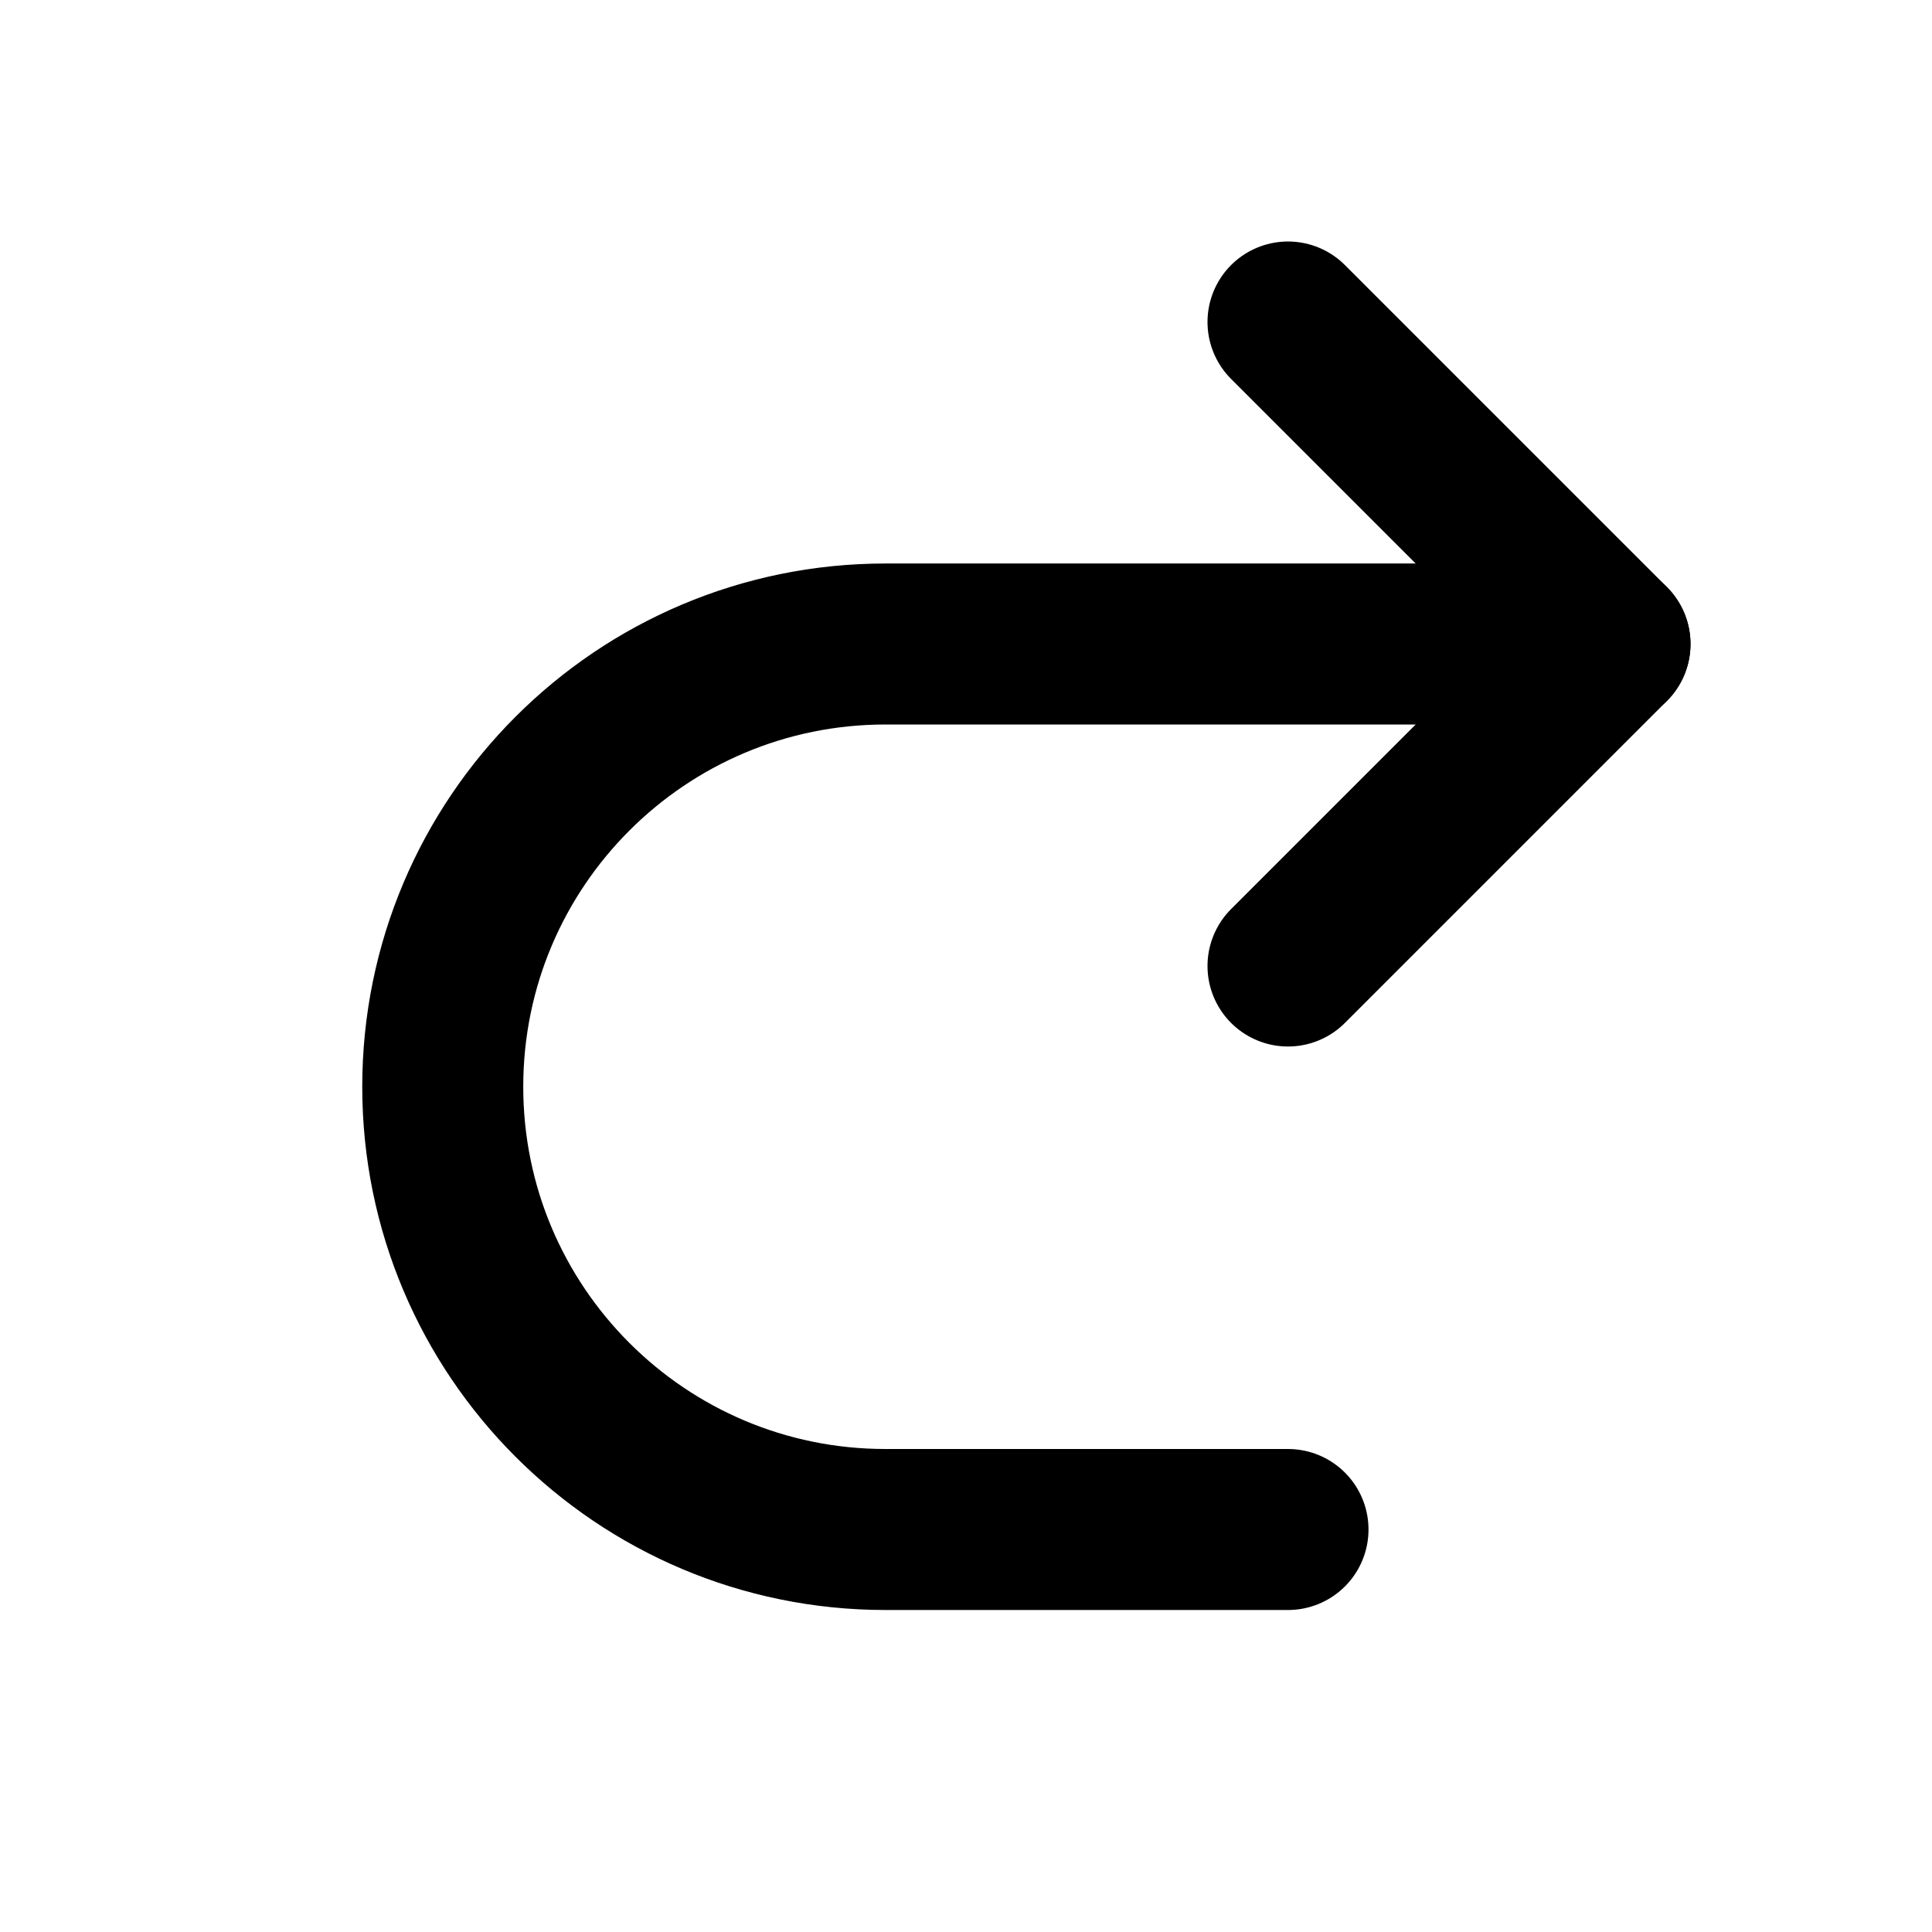
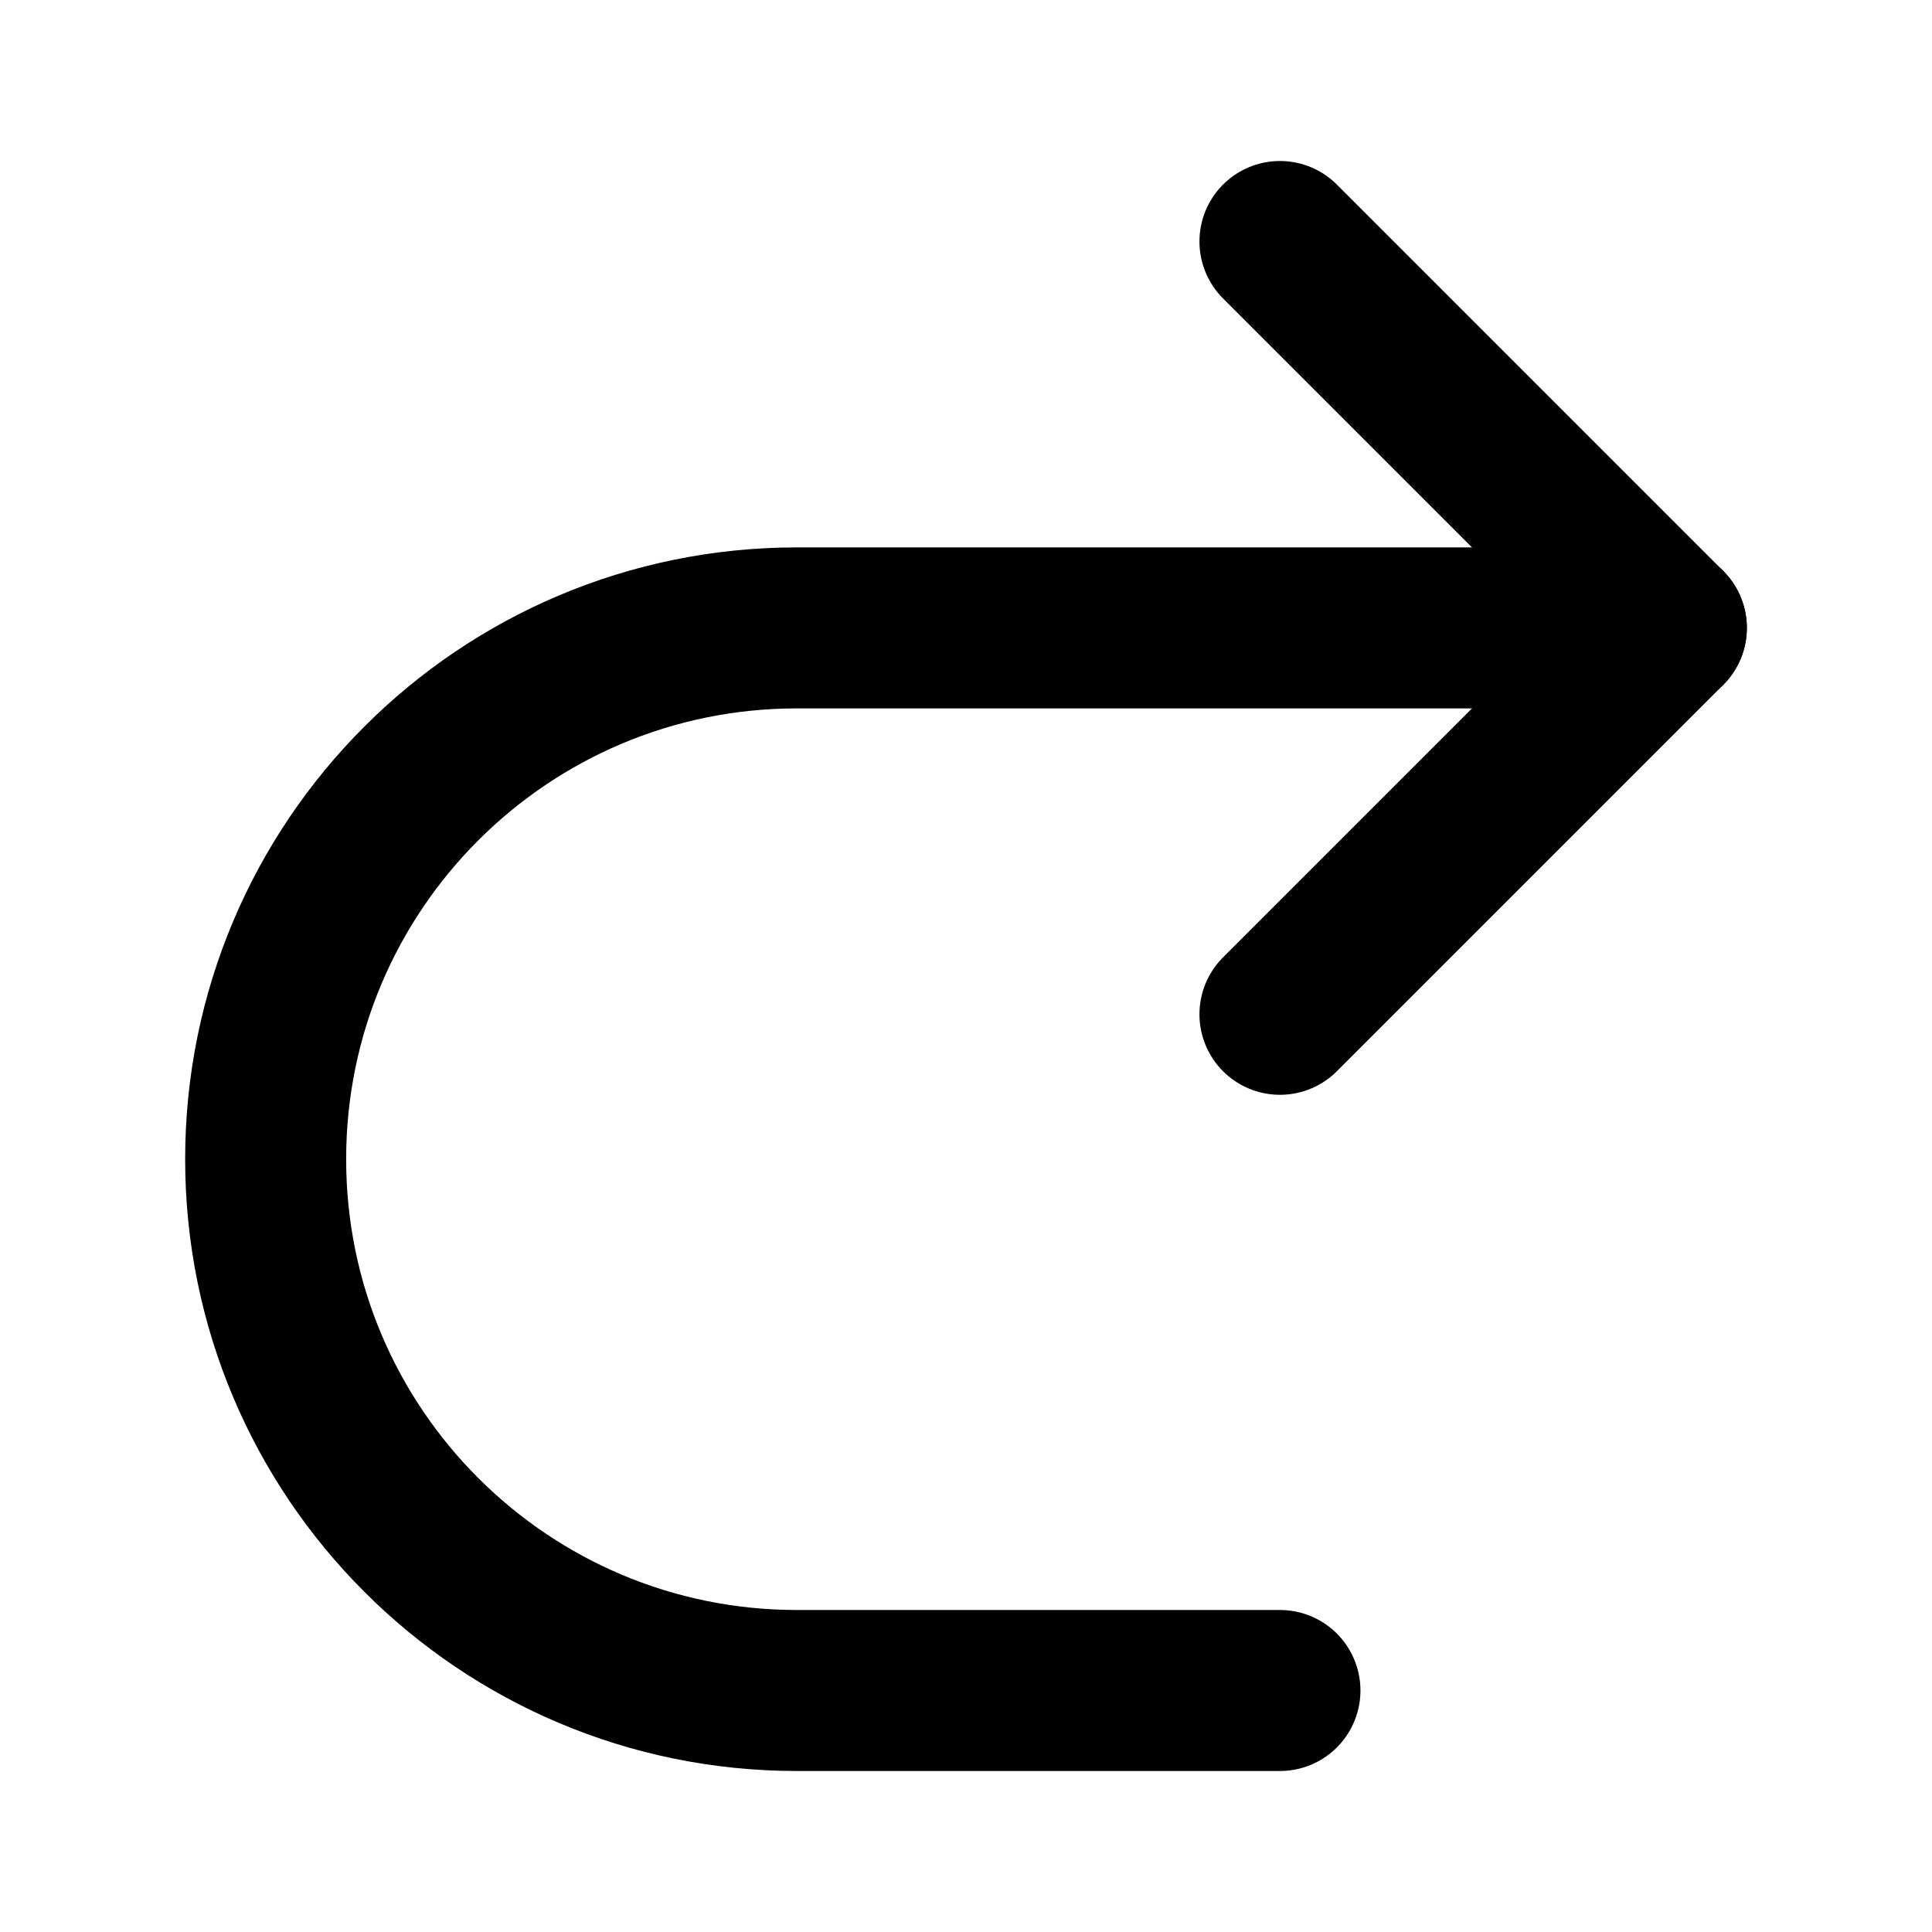
<svg xmlns="http://www.w3.org/2000/svg" viewBox="0 0 24 24" width="24" height="24" fill="none" stroke="#000" stroke-width="2" stroke-linecap="round" stroke-linejoin="round">
-   <path d="M20 8h-9a5.5 5.5 0 0 0 0 11h5" />
-   <path d="m16 4 4 4-4 4" />
+   <path d="M20.7 7.8h-10.8a6.6 6.6 0 0 0 0 13.2h6" />
+   <path d="m15.9 3 4.8 4.8-4.8 4.8" />
</svg>
